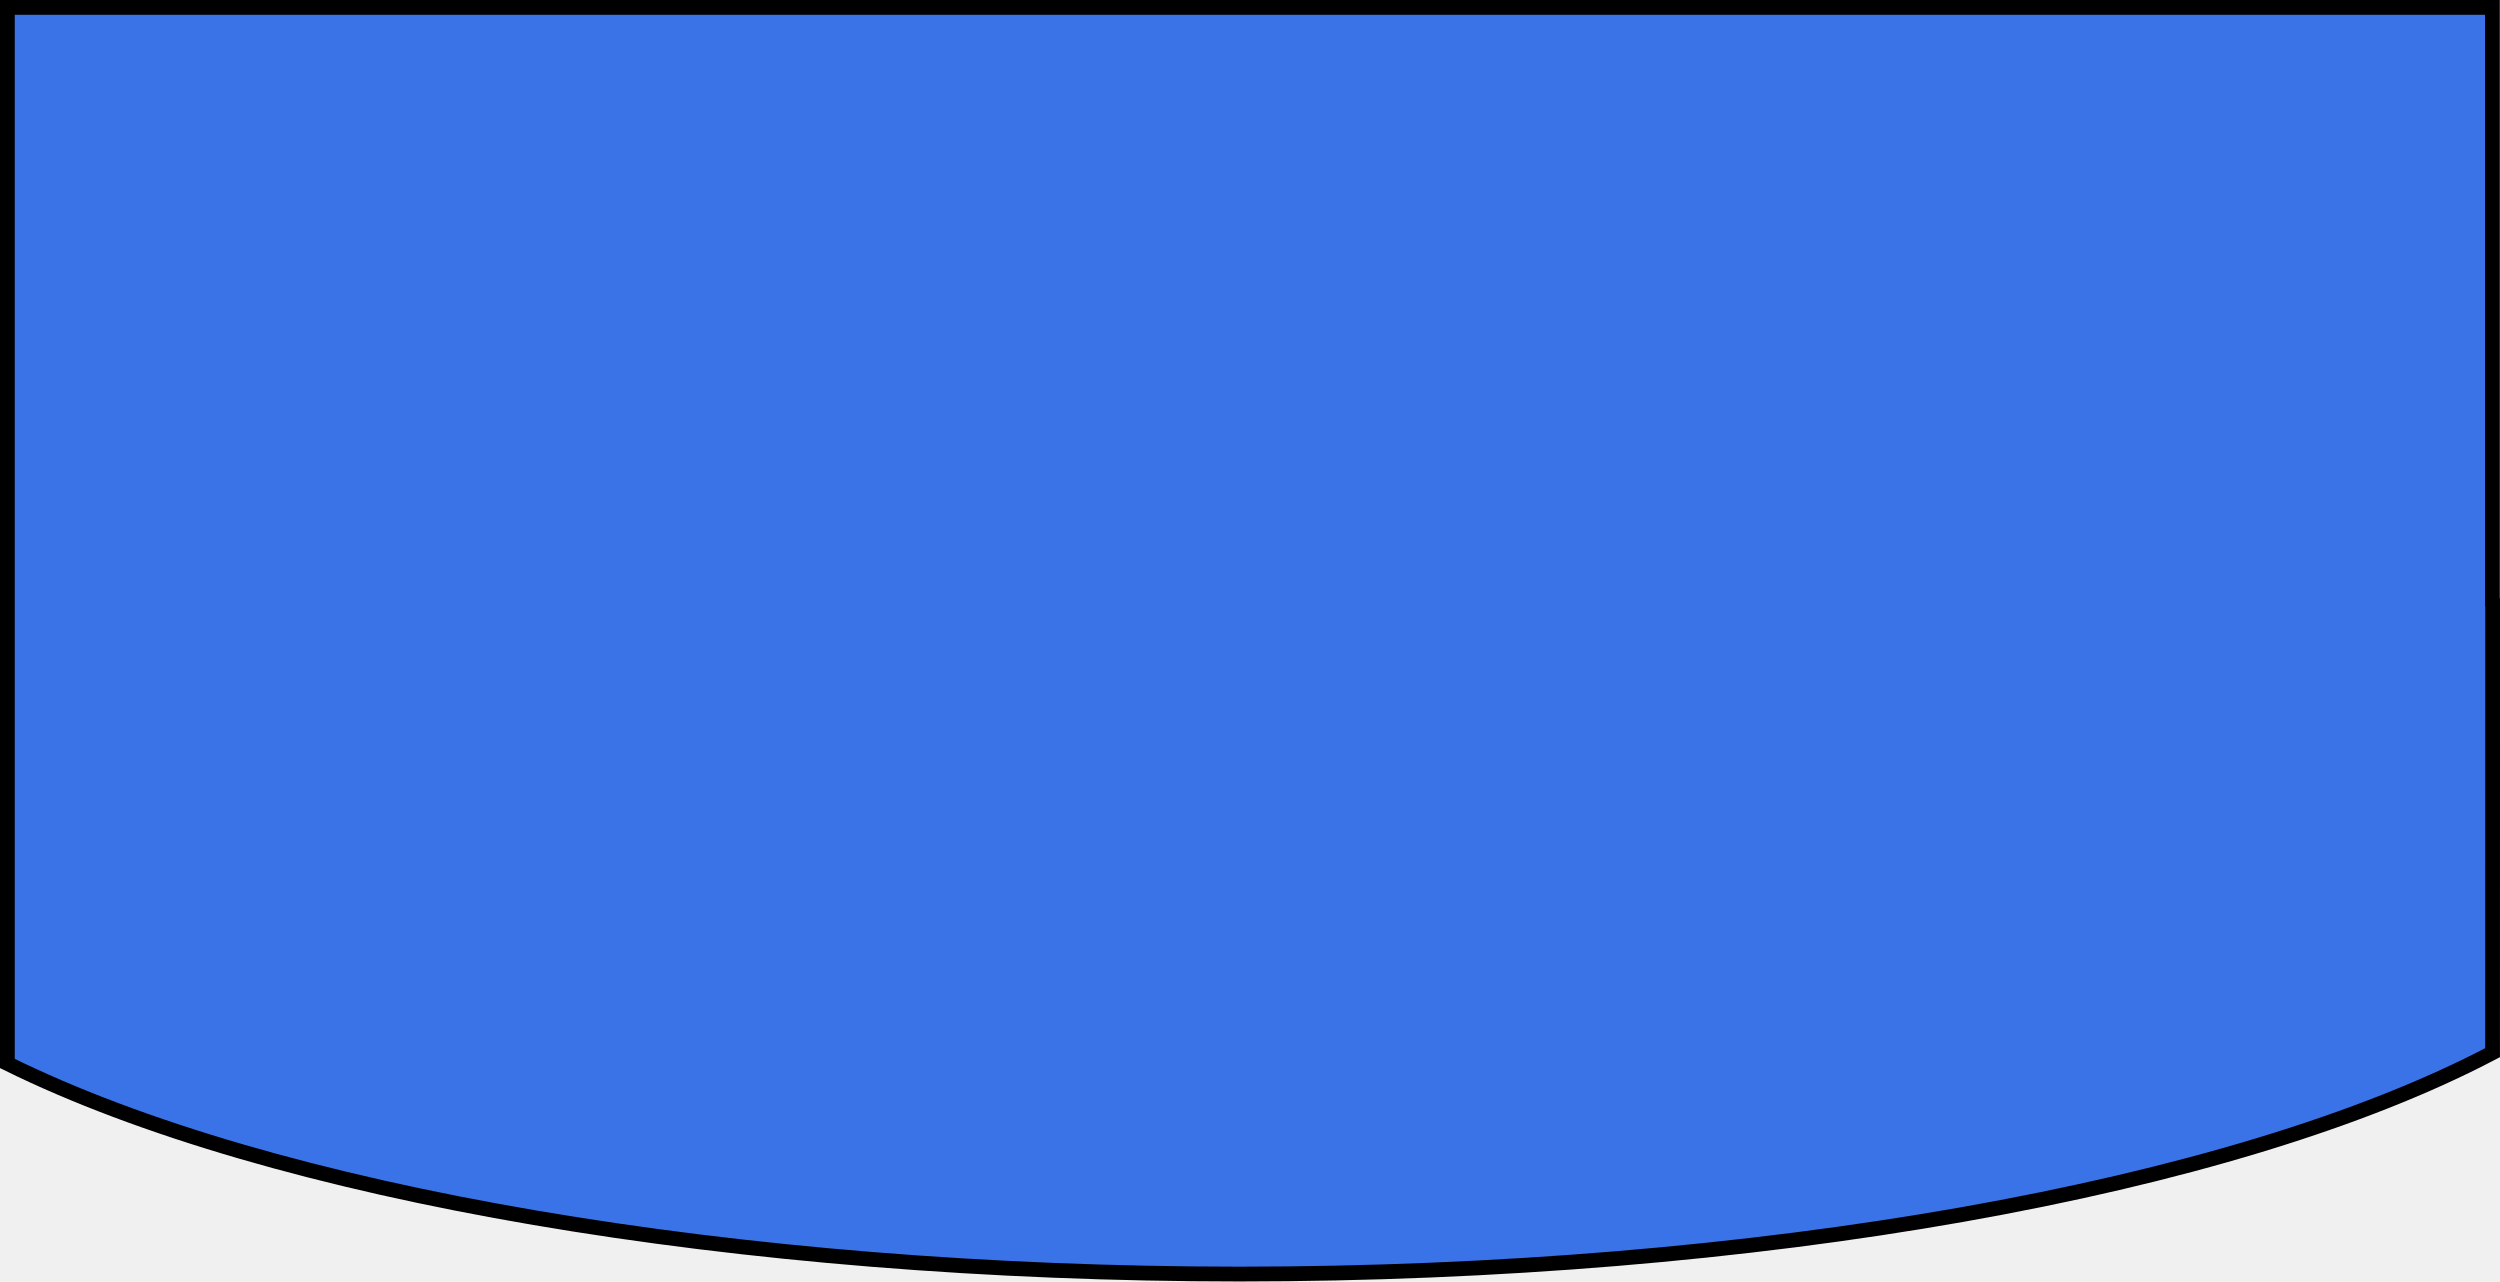
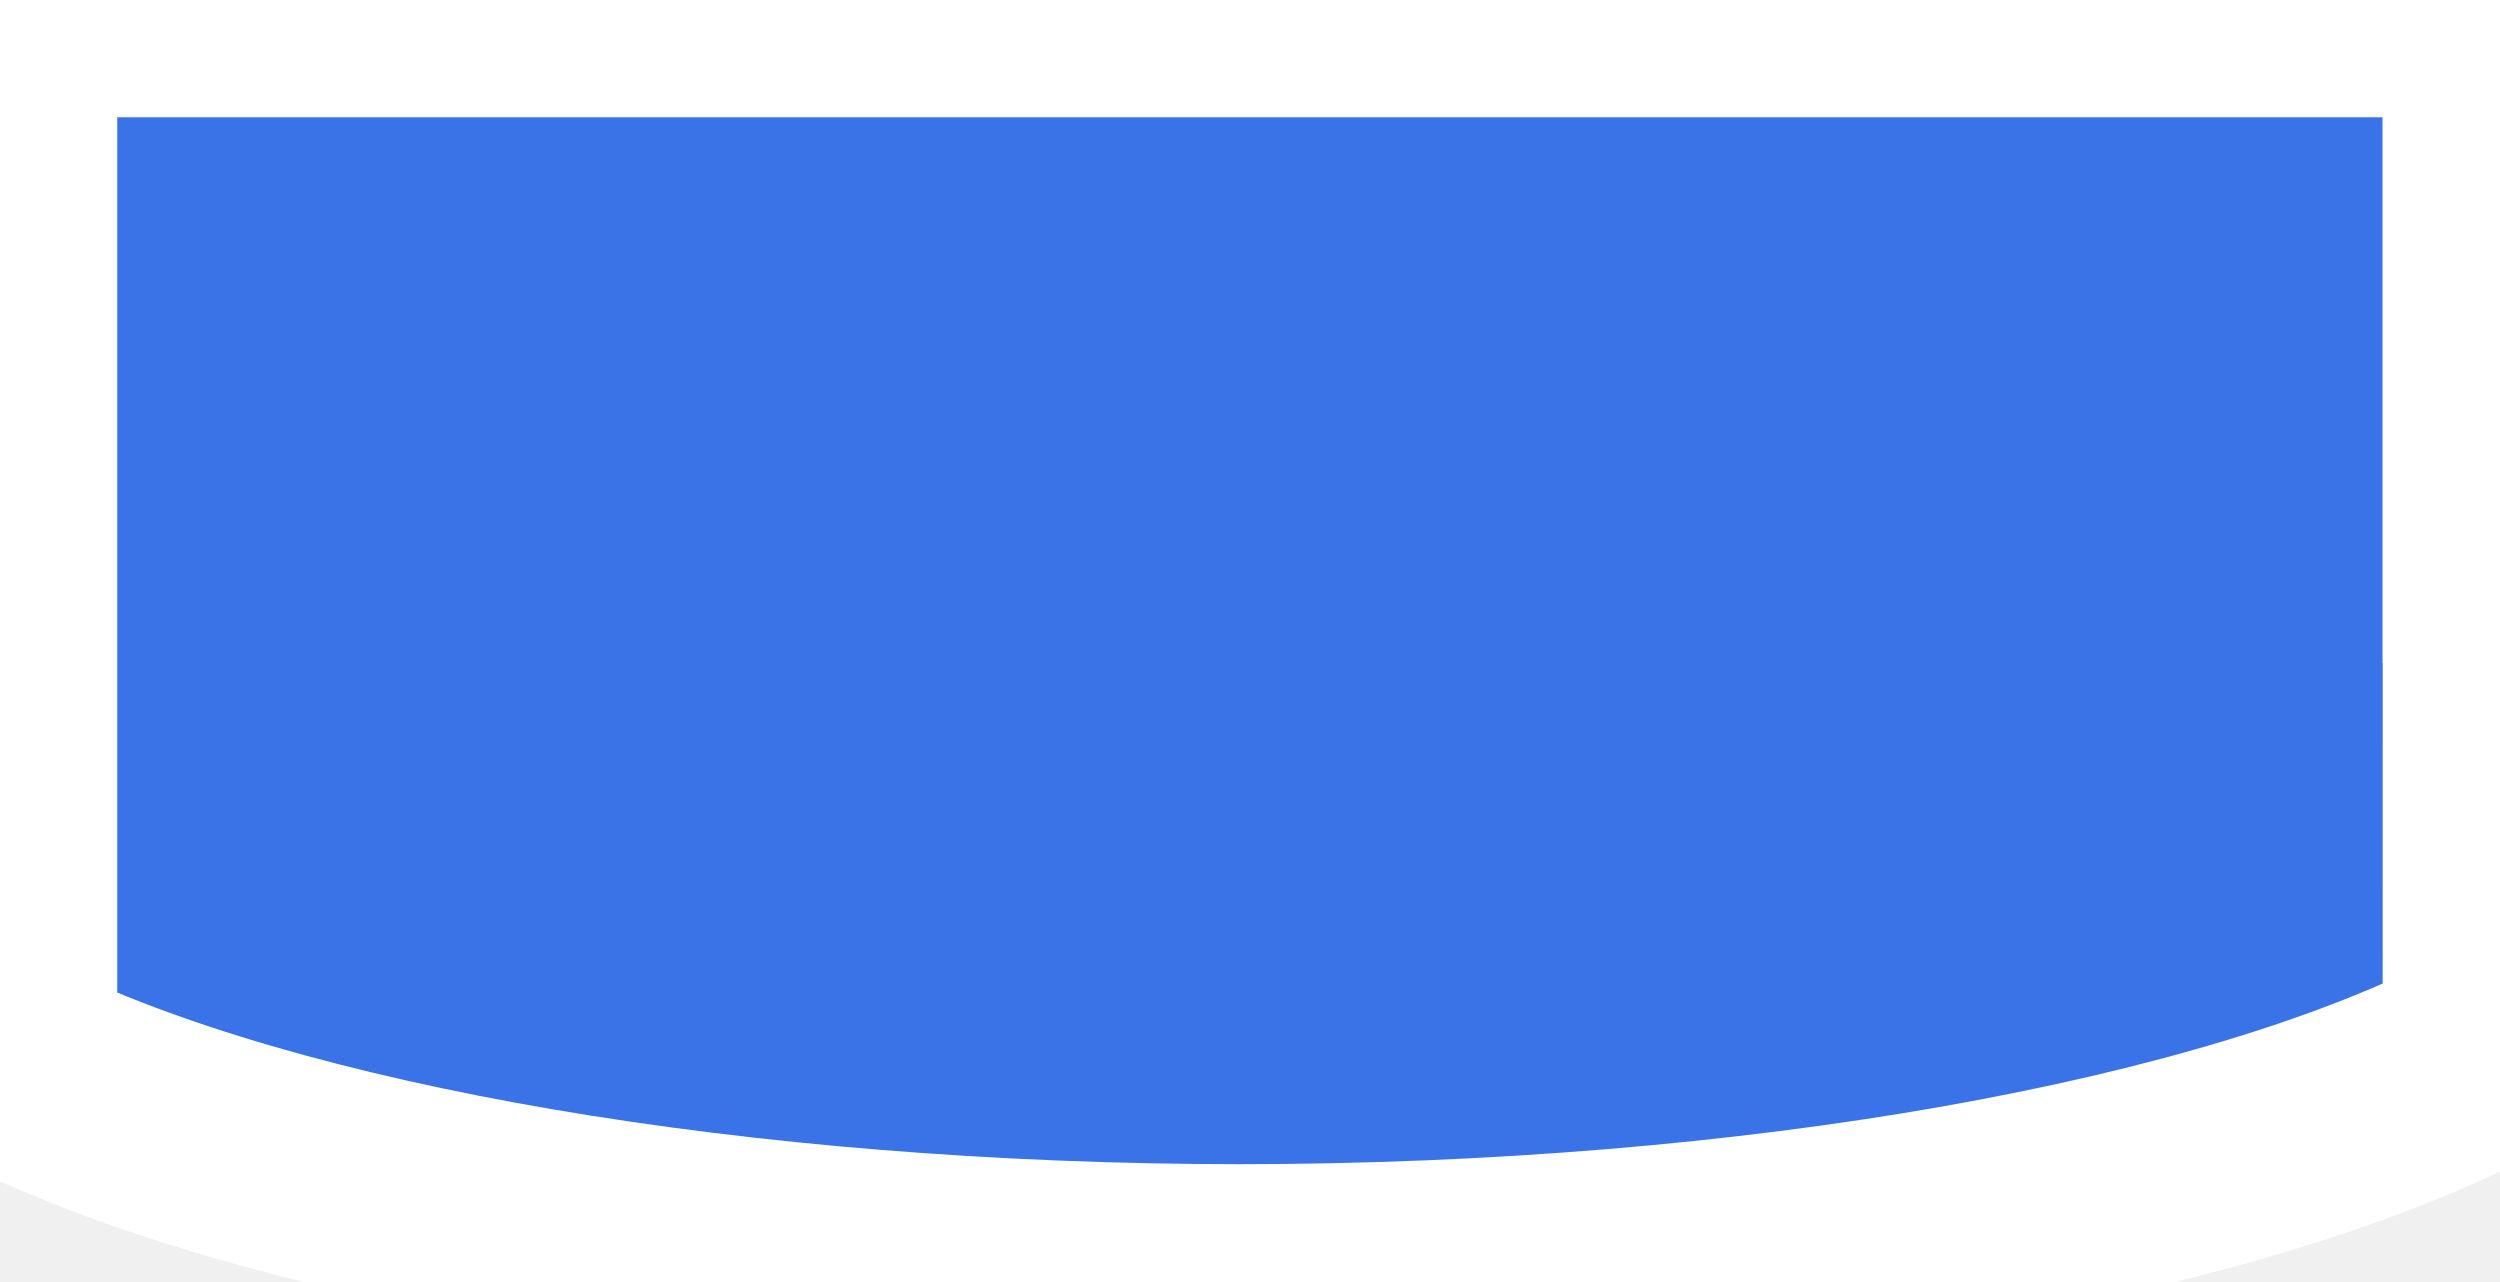
<svg xmlns="http://www.w3.org/2000/svg" width="34.128mm" height="17.494mm" viewBox="0 0 34.128 17.494" version="1.1" id="svg8">
  <defs id="defs2">
    <clipPath clipPathUnits="userSpaceOnUse" id="clipPath97">
      <rect style="fill:#ff0000;stroke-width:0.264" id="rect99" width="11.056" height="33.923" x="84.667" y="111.225" />
    </clipPath>
  </defs>
  <g id="layer2" style="display:inline" transform="translate(-70.10667,-119.4374)">
-     <path style="fill:#3973e7;fill-opacity:1;stroke:#000000;stroke-width:0.202;stroke-opacity:1" d="m 104.134,127.662 a 19.844,6.095 0 0 0 -0.003,-0.002 V 119.538 H 70.207 v 7.418 0.56 6.439 a 19.844,6.095 0 0 0 16.82,2.875 19.844,6.095 0 0 0 17.106,-3.022 z" id="rect10" />
+     <path style="fill:#3973e7;fill-opacity:1;stroke:#ffffff;stroke-width:3;stroke-opacity:1;stroke-miterlimit:4;stroke-dasharray:none" d="m 104.134,127.662 a 19.844,6.095 0 0 0 -0.003,-0.002 V 119.538 H 70.207 v 7.418 0.56 6.439 a 19.844,6.095 0 0 0 16.82,2.875 19.844,6.095 0 0 0 17.106,-3.022 z" id="rect10" />
  </g>
</svg>
